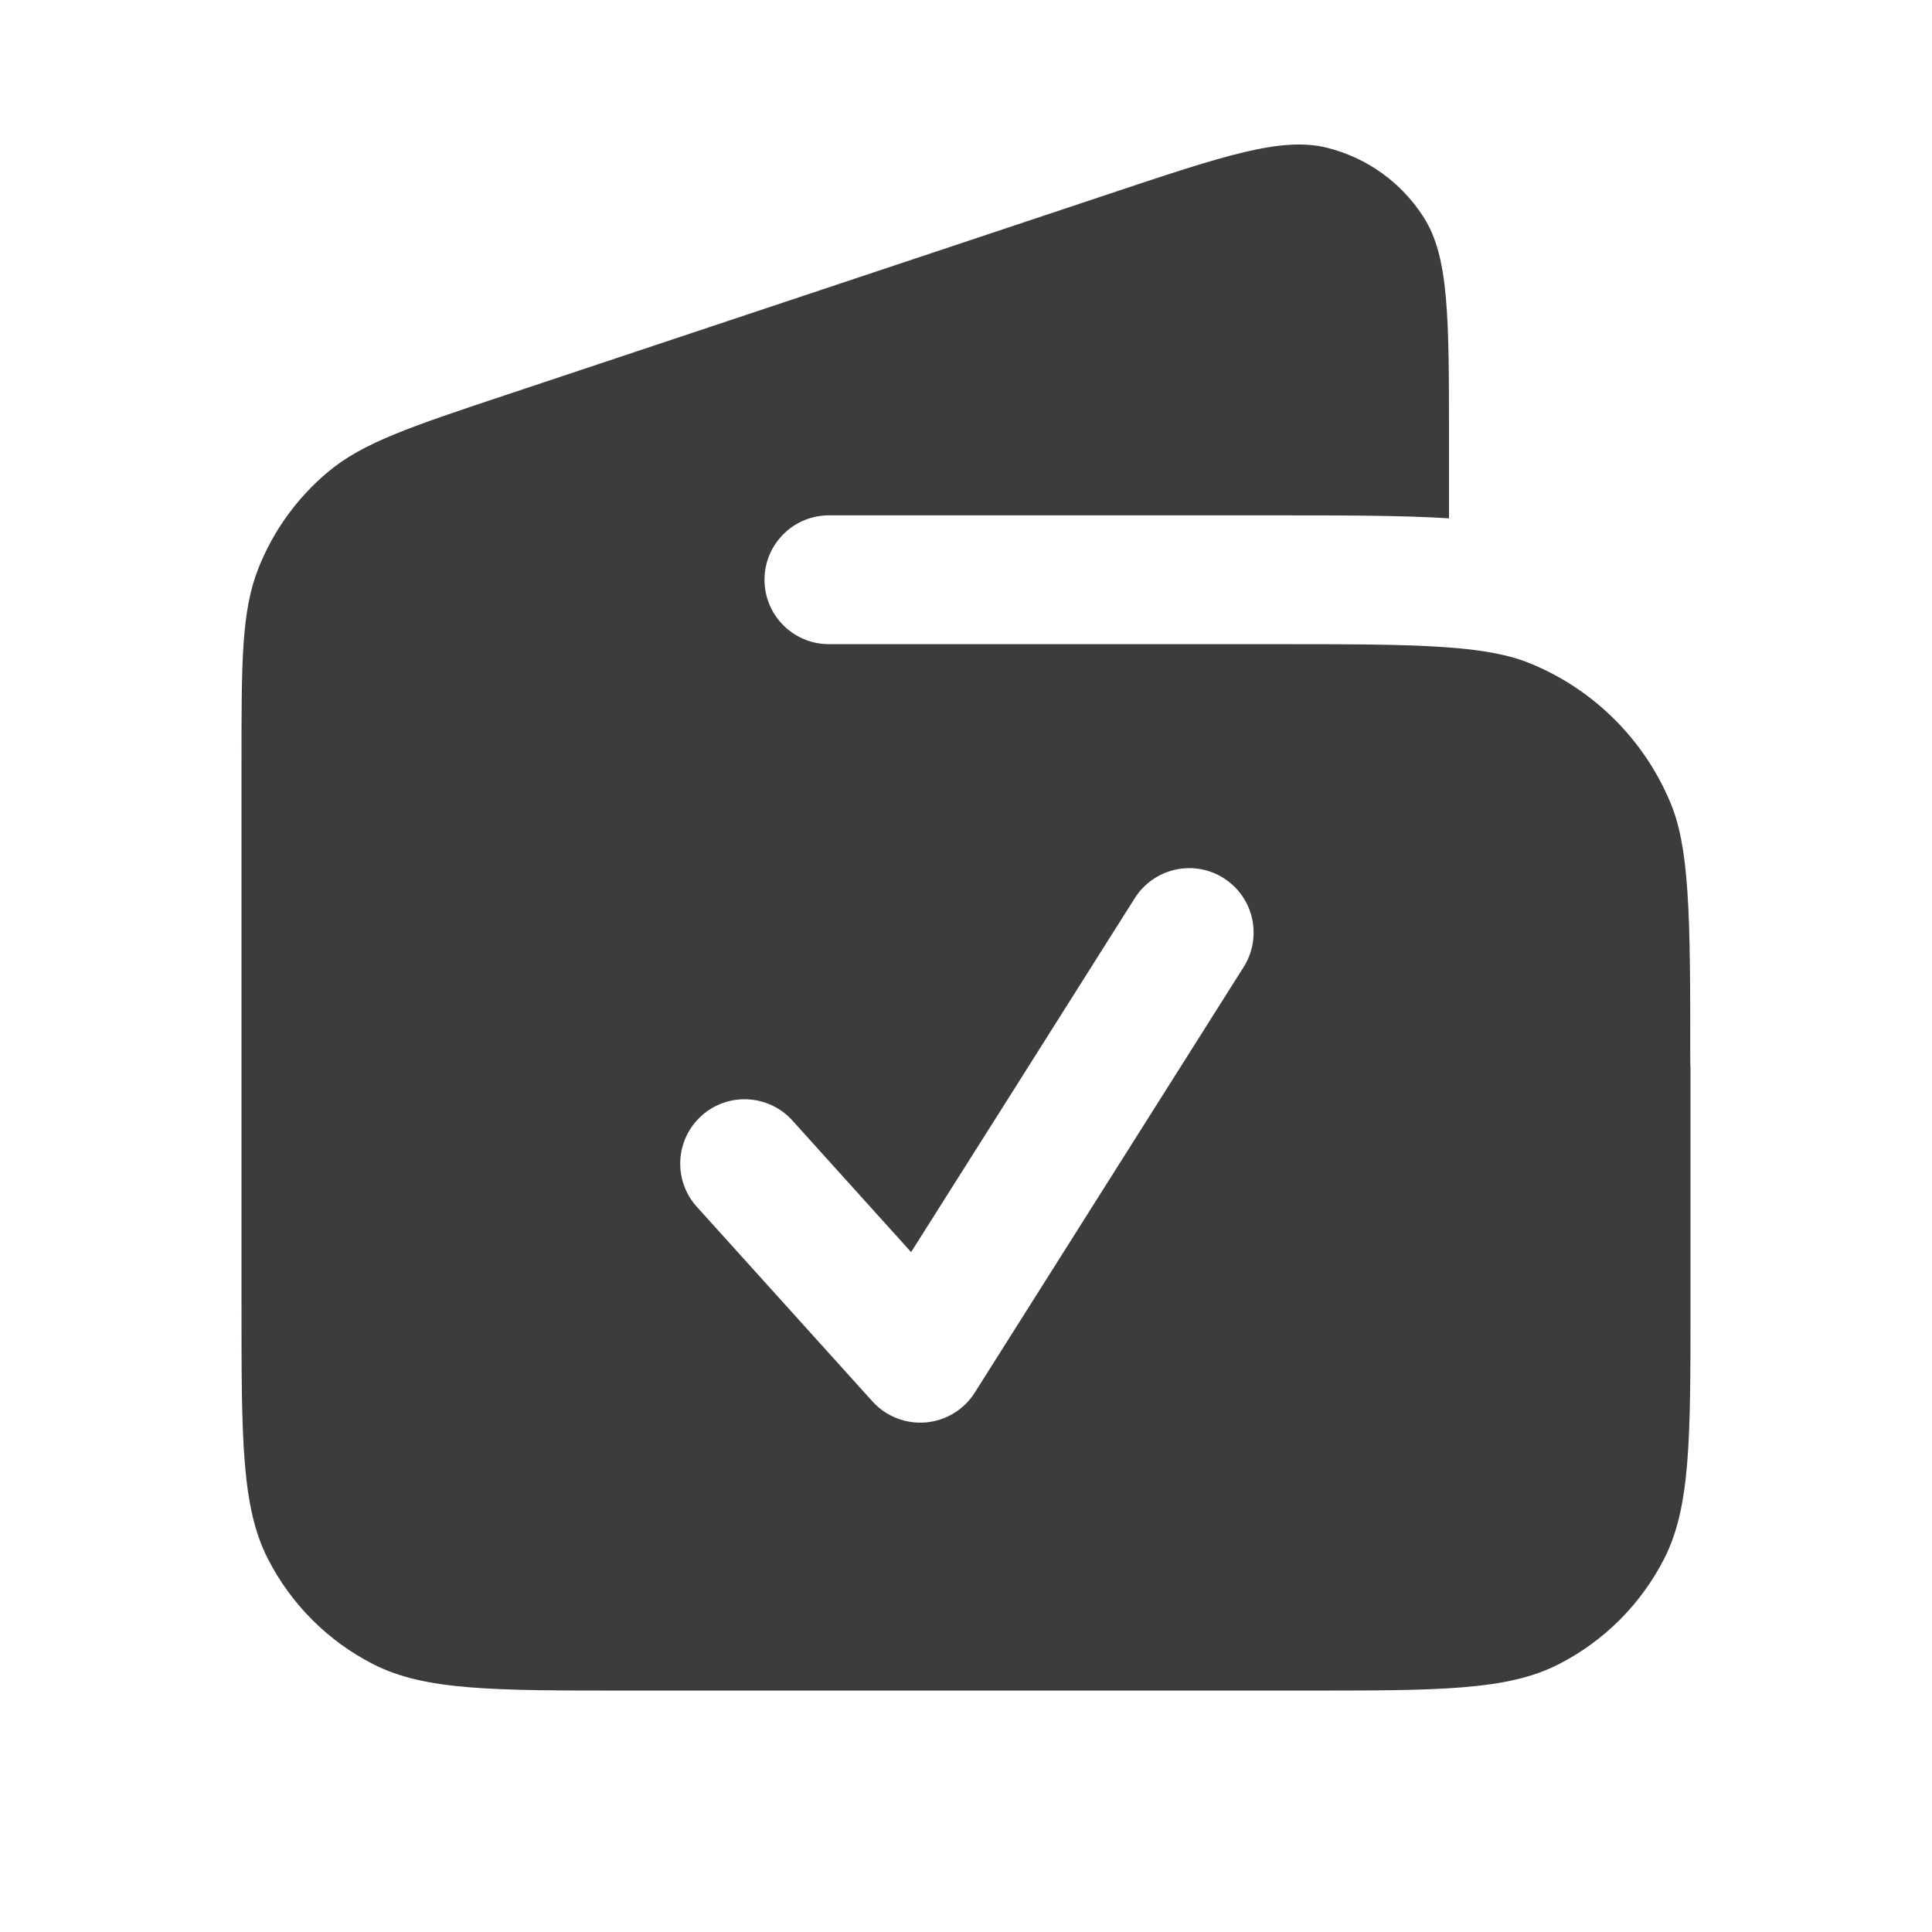
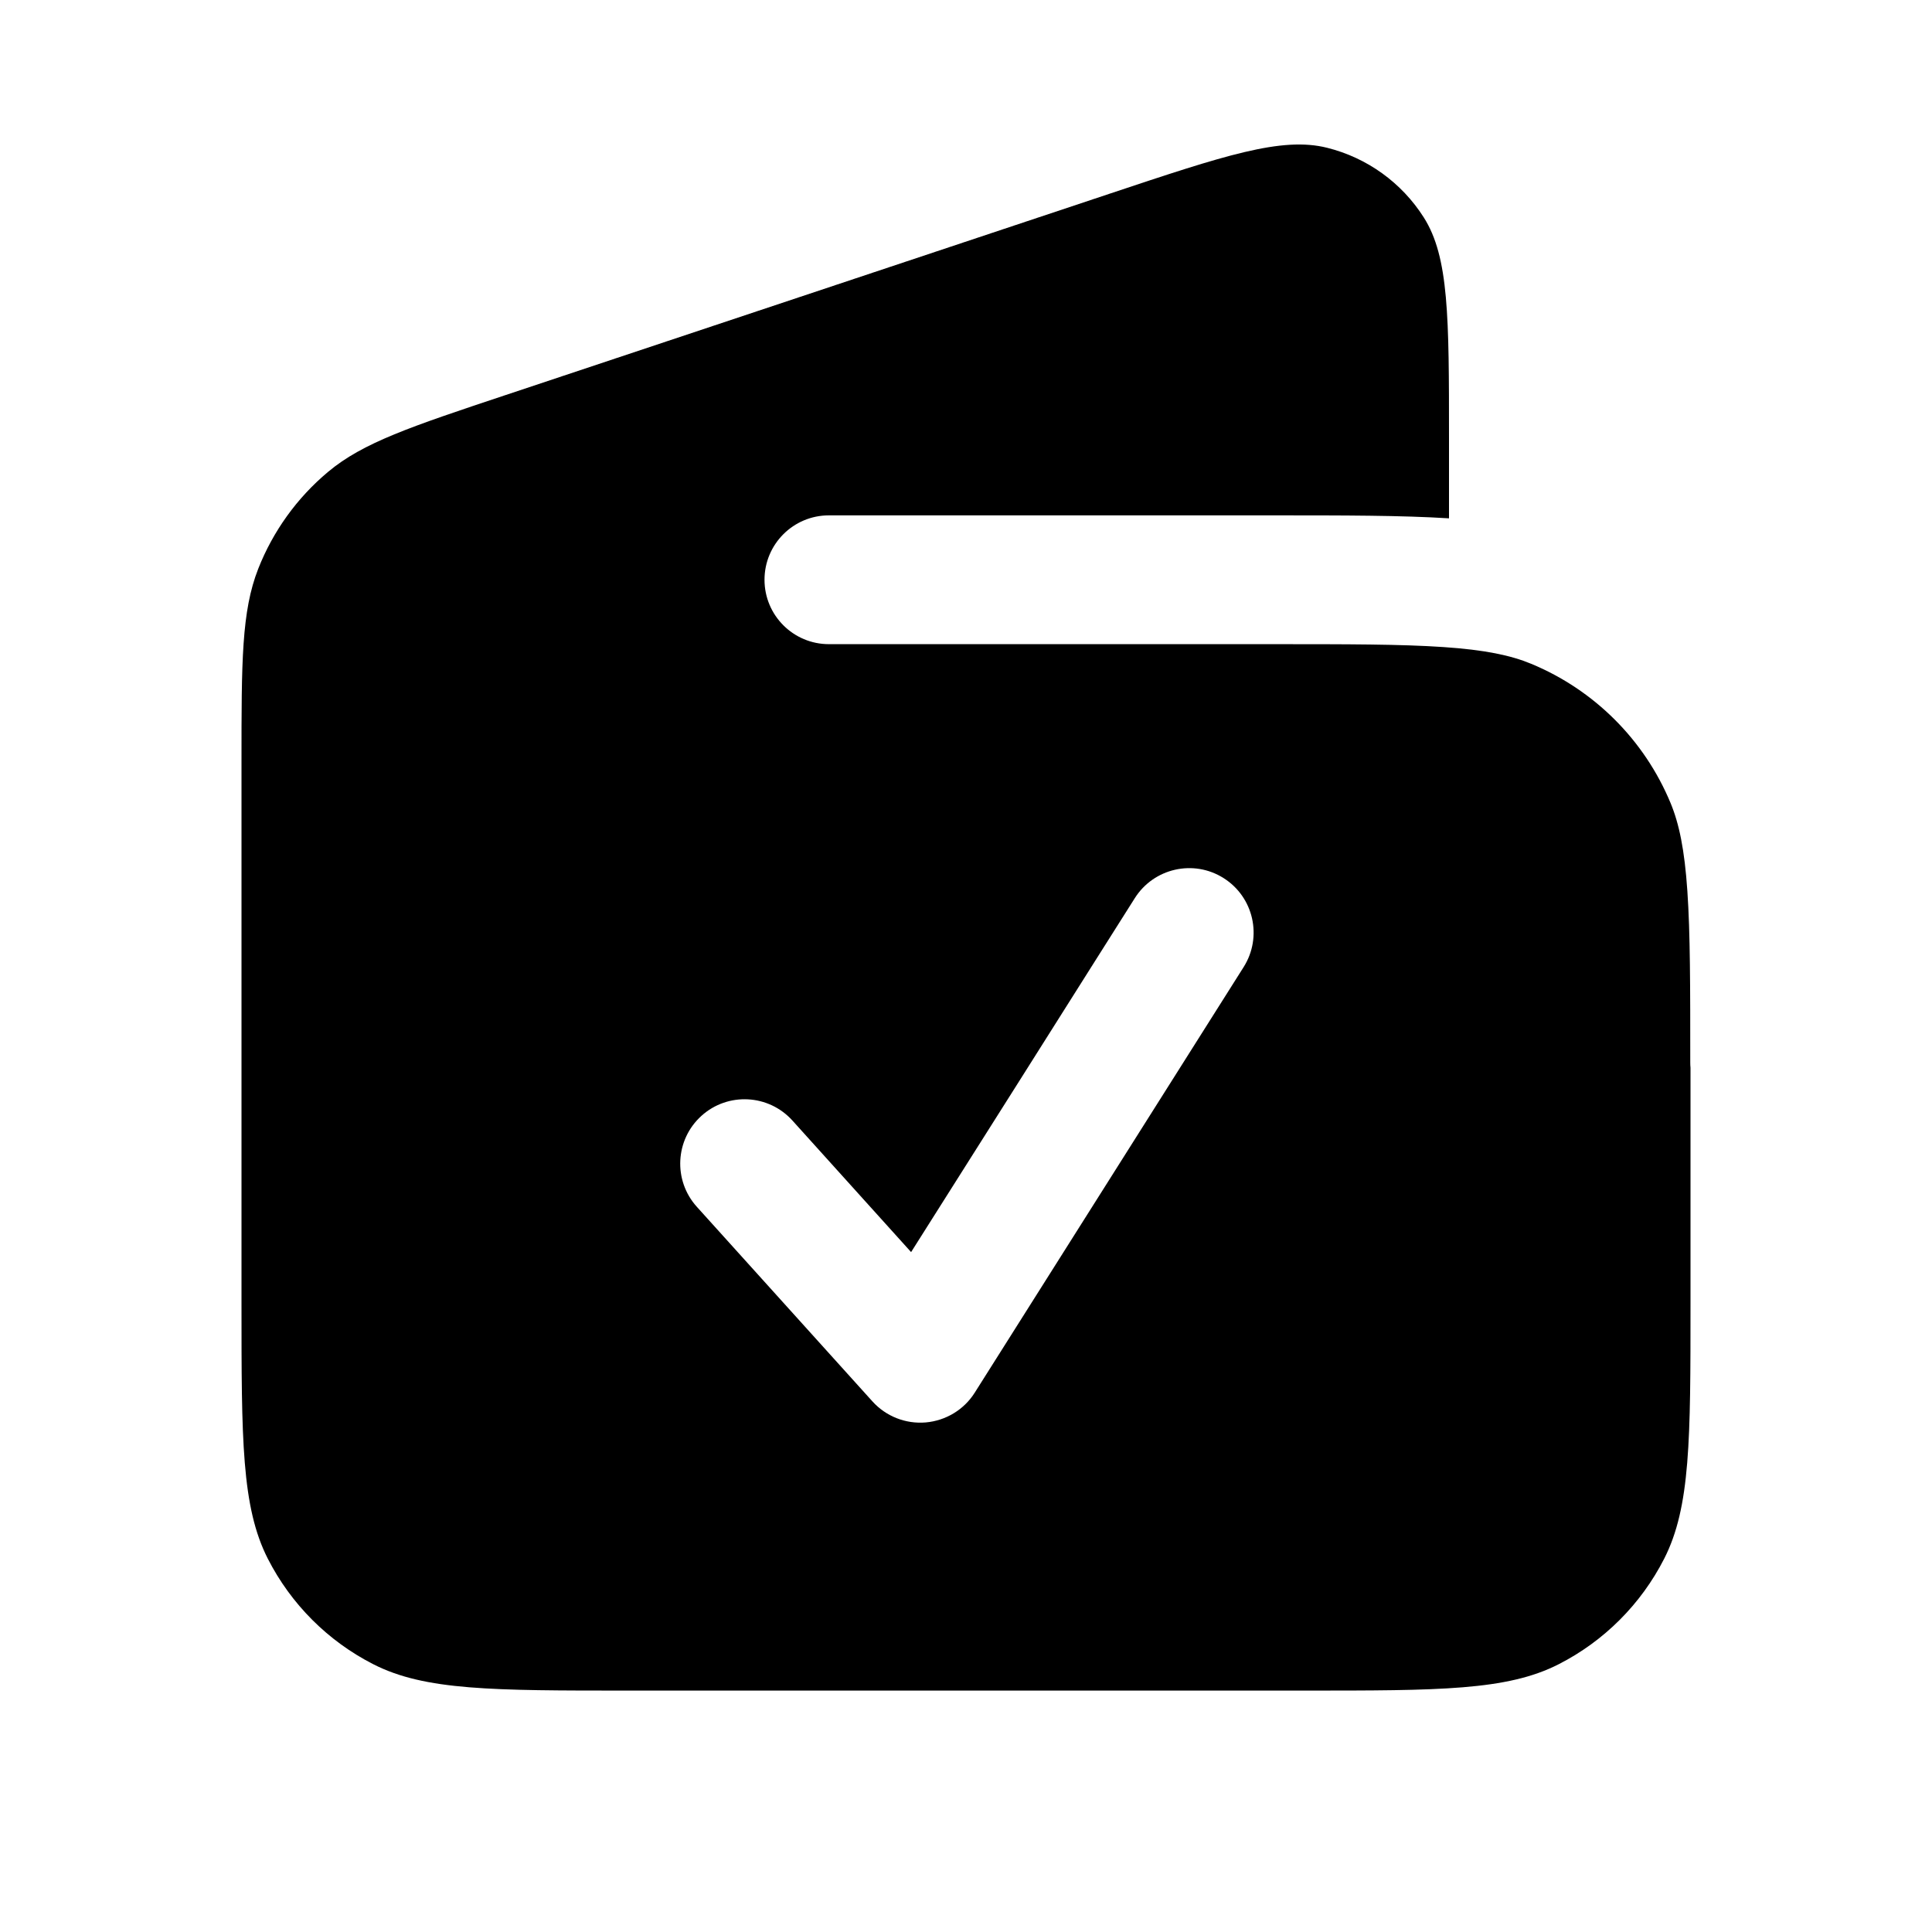
<svg xmlns="http://www.w3.org/2000/svg" width="24" height="24" viewBox="0 0 24 24" fill="none">
  <g id="24_icon-fill/wallet">
-     <path id="Subtract" d="M13.788 2.405C15.21 1.931 15.921 1.694 16.487 1.836C16.983 1.96 17.412 2.269 17.686 2.7C18 3.192 18 3.942 18 5.44V6.439C17.416 6.402 16.697 6.402 15.797 6.402H10.297C9.855 6.402 9.497 6.76 9.497 7.202C9.497 7.644 9.855 8.002 10.297 8.002H15.797C16.739 8.002 17.406 8.002 17.931 8.038C18.448 8.073 18.768 8.141 19.021 8.246C19.805 8.571 20.428 9.193 20.753 9.977C20.858 10.231 20.926 10.551 20.961 11.068C20.997 11.592 20.997 12.259 20.997 13.202C20.997 13.223 20.998 13.243 21 13.264V16.201C21 17.881 21 18.721 20.673 19.363C20.385 19.927 19.927 20.386 19.362 20.674C18.721 21.001 17.88 21.001 16.2 21.001H7.8C6.12 21.001 5.279 21.001 4.638 20.674C4.073 20.386 3.615 19.927 3.327 19.363C3 18.721 3 17.881 3 16.201V9.461C3 8.217 3 7.595 3.208 7.065C3.392 6.598 3.69 6.184 4.075 5.862C4.511 5.497 5.102 5.301 6.282 4.907L13.788 2.405ZM15.2 10.908C14.827 10.672 14.333 10.784 14.097 11.157L13.619 11.913L12.665 13.424L11.318 15.554L9.844 13.92C9.548 13.592 9.042 13.565 8.714 13.861C8.386 14.157 8.36 14.663 8.656 14.991L10.838 17.409C11.006 17.595 11.251 17.691 11.5 17.67C11.749 17.648 11.975 17.512 12.108 17.301L14.018 14.278L14.972 12.768L15.449 12.013C15.685 11.639 15.574 11.144 15.2 10.908Z" fill="#3D3C3A" />
+     <path id="Subtract" d="M13.788 2.405C15.21 1.931 15.921 1.694 16.487 1.836C16.983 1.96 17.412 2.269 17.686 2.7C18 3.192 18 3.942 18 5.44V6.439C17.416 6.402 16.697 6.402 15.797 6.402H10.297C9.855 6.402 9.497 6.76 9.497 7.202C9.497 7.644 9.855 8.002 10.297 8.002H15.797C16.739 8.002 17.406 8.002 17.931 8.038C18.448 8.073 18.768 8.141 19.021 8.246C19.805 8.571 20.428 9.193 20.753 9.977C20.858 10.231 20.926 10.551 20.961 11.068C20.997 11.592 20.997 12.259 20.997 13.202C20.997 13.223 20.998 13.243 21 13.264V16.201C21 17.881 21 18.721 20.673 19.363C20.385 19.927 19.927 20.386 19.362 20.674C18.721 21.001 17.88 21.001 16.2 21.001H7.8C6.12 21.001 5.279 21.001 4.638 20.674C4.073 20.386 3.615 19.927 3.327 19.363C3 18.721 3 17.881 3 16.201V9.461C3 8.217 3 7.595 3.208 7.065C3.392 6.598 3.69 6.184 4.075 5.862C4.511 5.497 5.102 5.301 6.282 4.907L13.788 2.405ZM15.2 10.908C14.827 10.672 14.333 10.784 14.097 11.157L13.619 11.913L12.665 13.424L11.318 15.554L9.844 13.92C9.548 13.592 9.042 13.565 8.714 13.861C8.386 14.157 8.36 14.663 8.656 14.991L10.838 17.409C11.006 17.595 11.251 17.691 11.5 17.67C11.749 17.648 11.975 17.512 12.108 17.301L14.018 14.278L14.972 12.768L15.449 12.013C15.685 11.639 15.574 11.144 15.2 10.908Z" fill="currentColor" />
  </g>
</svg>
